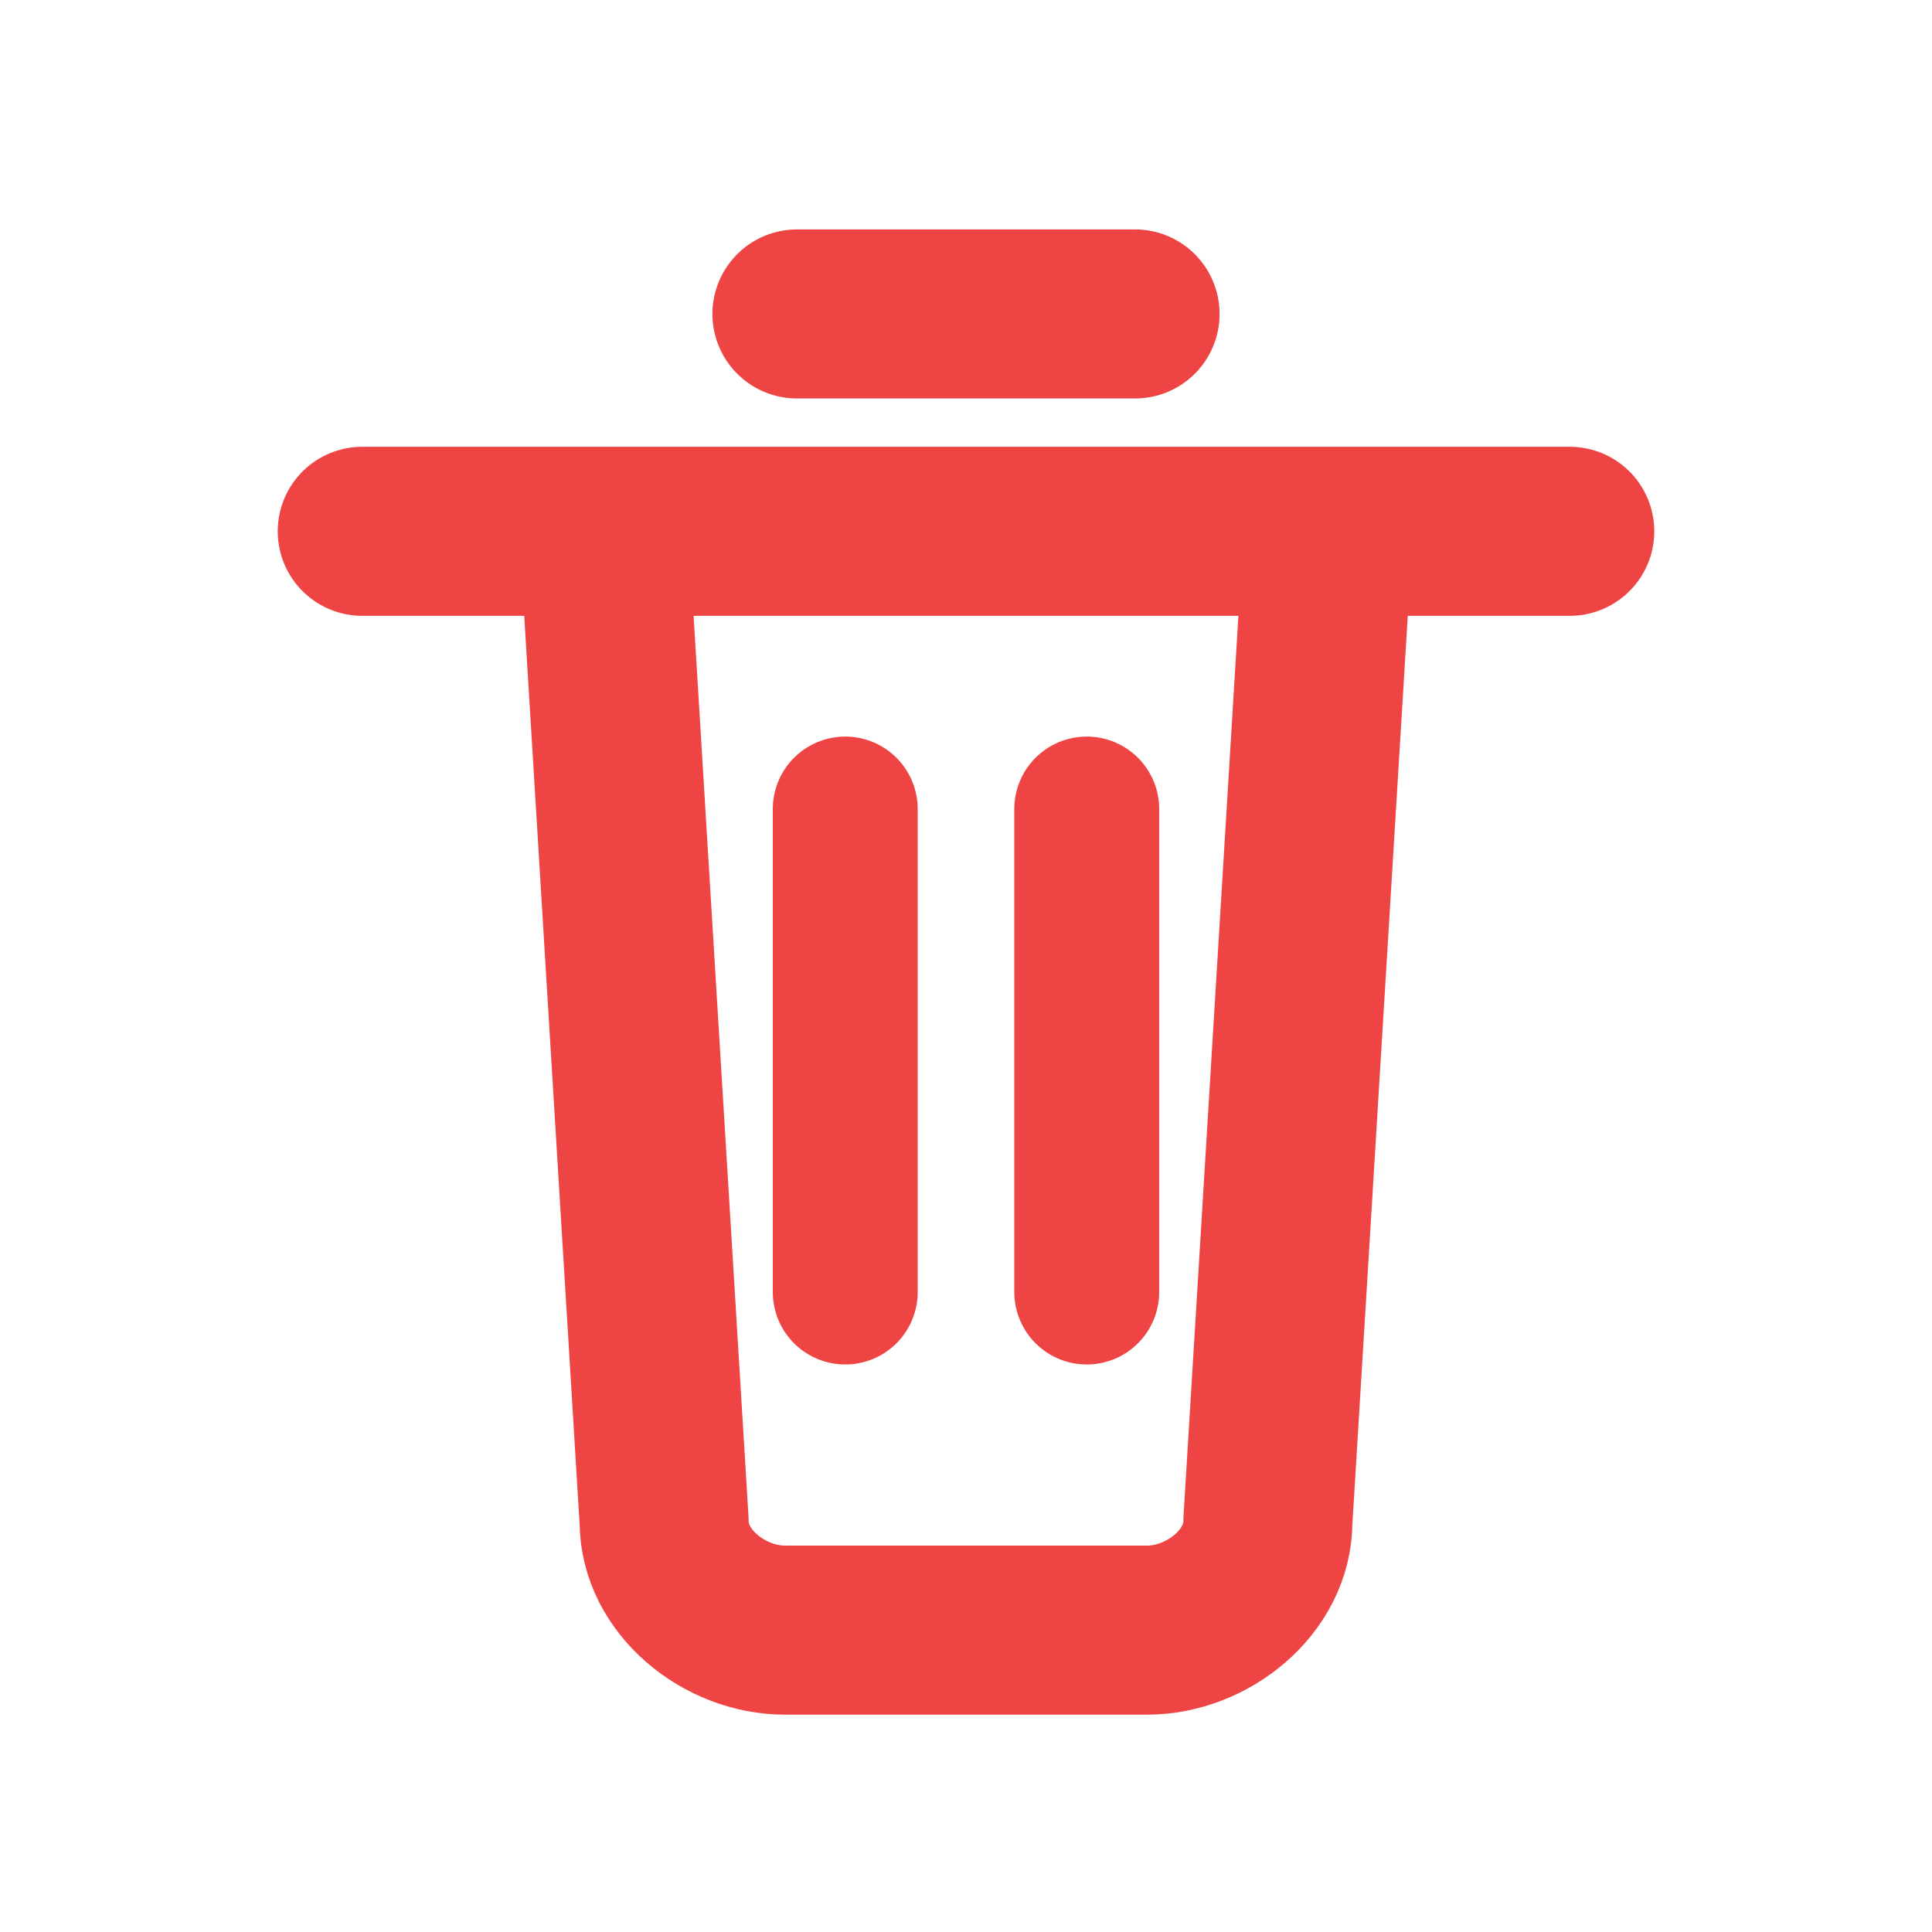
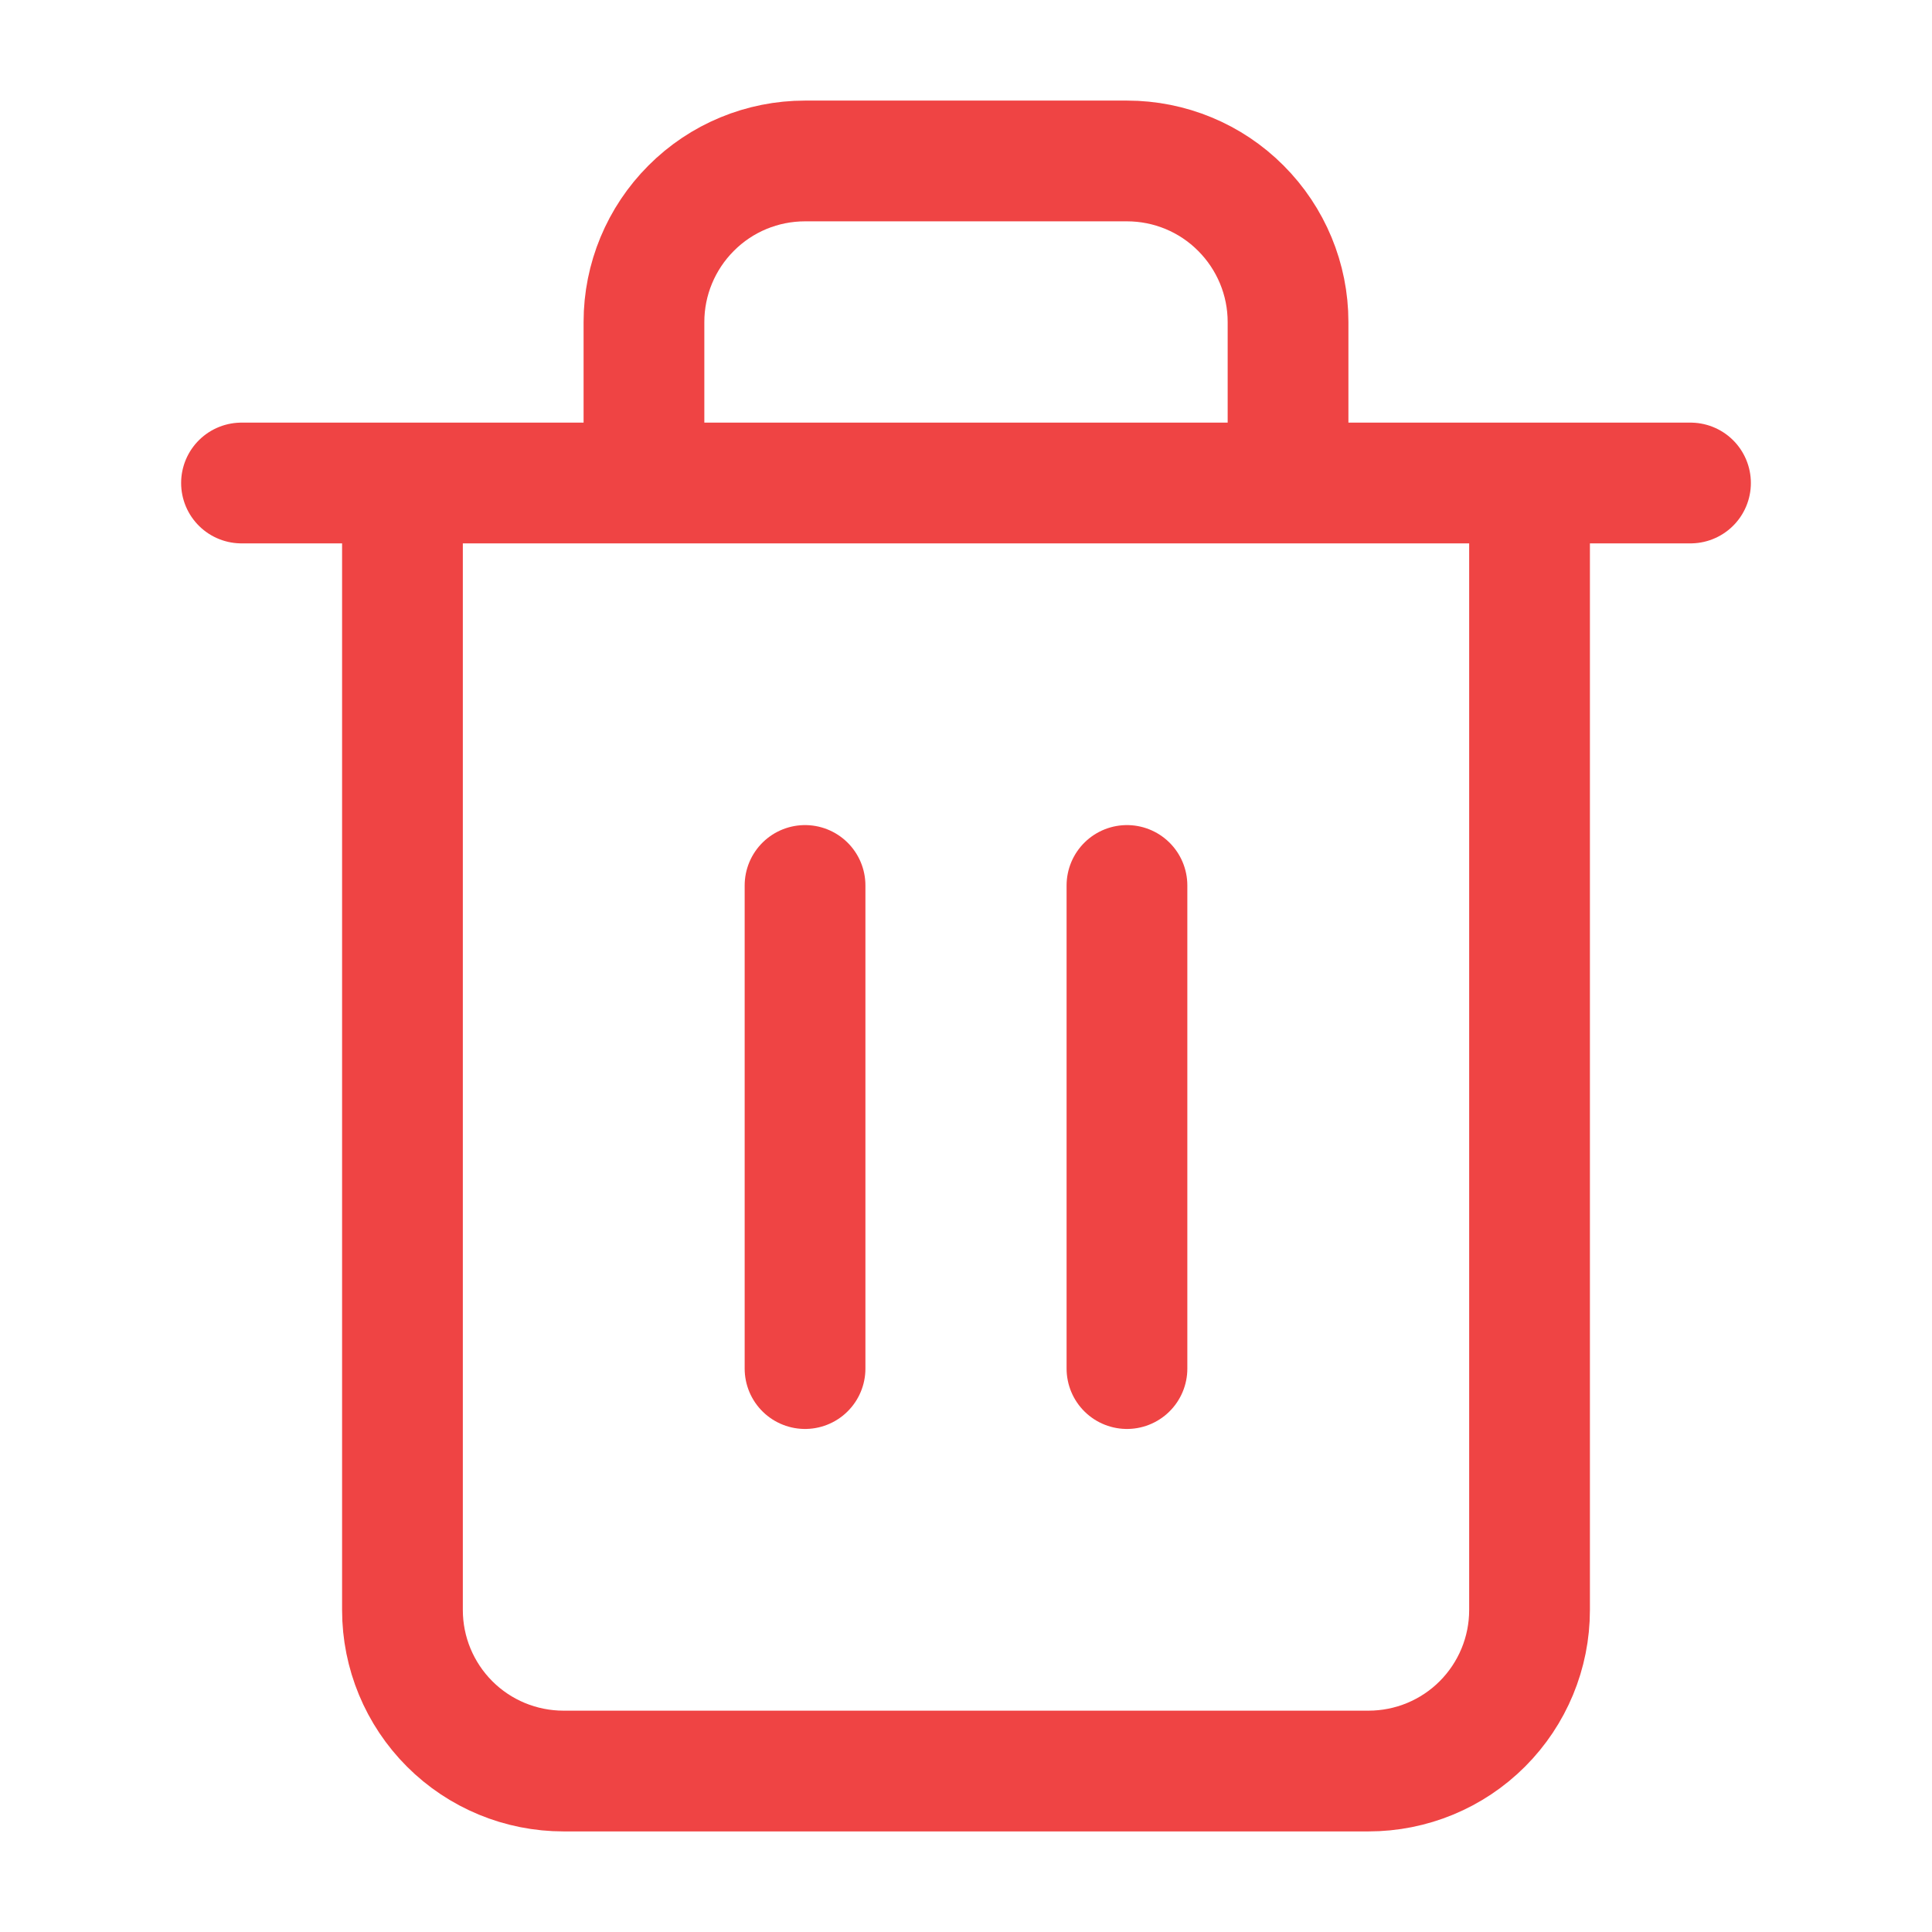
<svg xmlns="http://www.w3.org/2000/svg" width="16" height="16" viewBox="0 0 16 16" fill="none">
-   <path d="M3 4.4h10M6.6 2.6h2.8M5 4.4l.5 8.2c0 .5.5.9 1 .9h3c.5 0 1-.4 1-.9l.5-8.2" stroke="#EF4444" stroke-width="1.4" stroke-linecap="round" stroke-linejoin="round" />
-   <path d="M7 6.7v4M9 6.7v4" stroke="#EF4444" stroke-width="1.2" stroke-linecap="round" />
+   <path d="M6.667 7.333V11.334M9.333 7.333V11.334M12.667 4V13.334C12.667 13.688 12.526 14.027 12.276 14.277C12.026 14.527 11.687 14.667 11.333 14.667H4.667C4.313 14.667 3.974 14.527 3.724 14.277C3.474 14.027 3.333 13.688 3.333 13.334V4M2 4H14M5.333 4V2.666C5.333 2.313 5.474 1.974 5.724 1.724C5.974 1.473 6.313 1.333 6.667 1.333H9.333C9.687 1.333 10.026 1.473 10.276 1.724C10.526 1.974 10.667 2.313 10.667 2.666V4" stroke="#EF4444" stroke-linecap="round" />
</svg>
